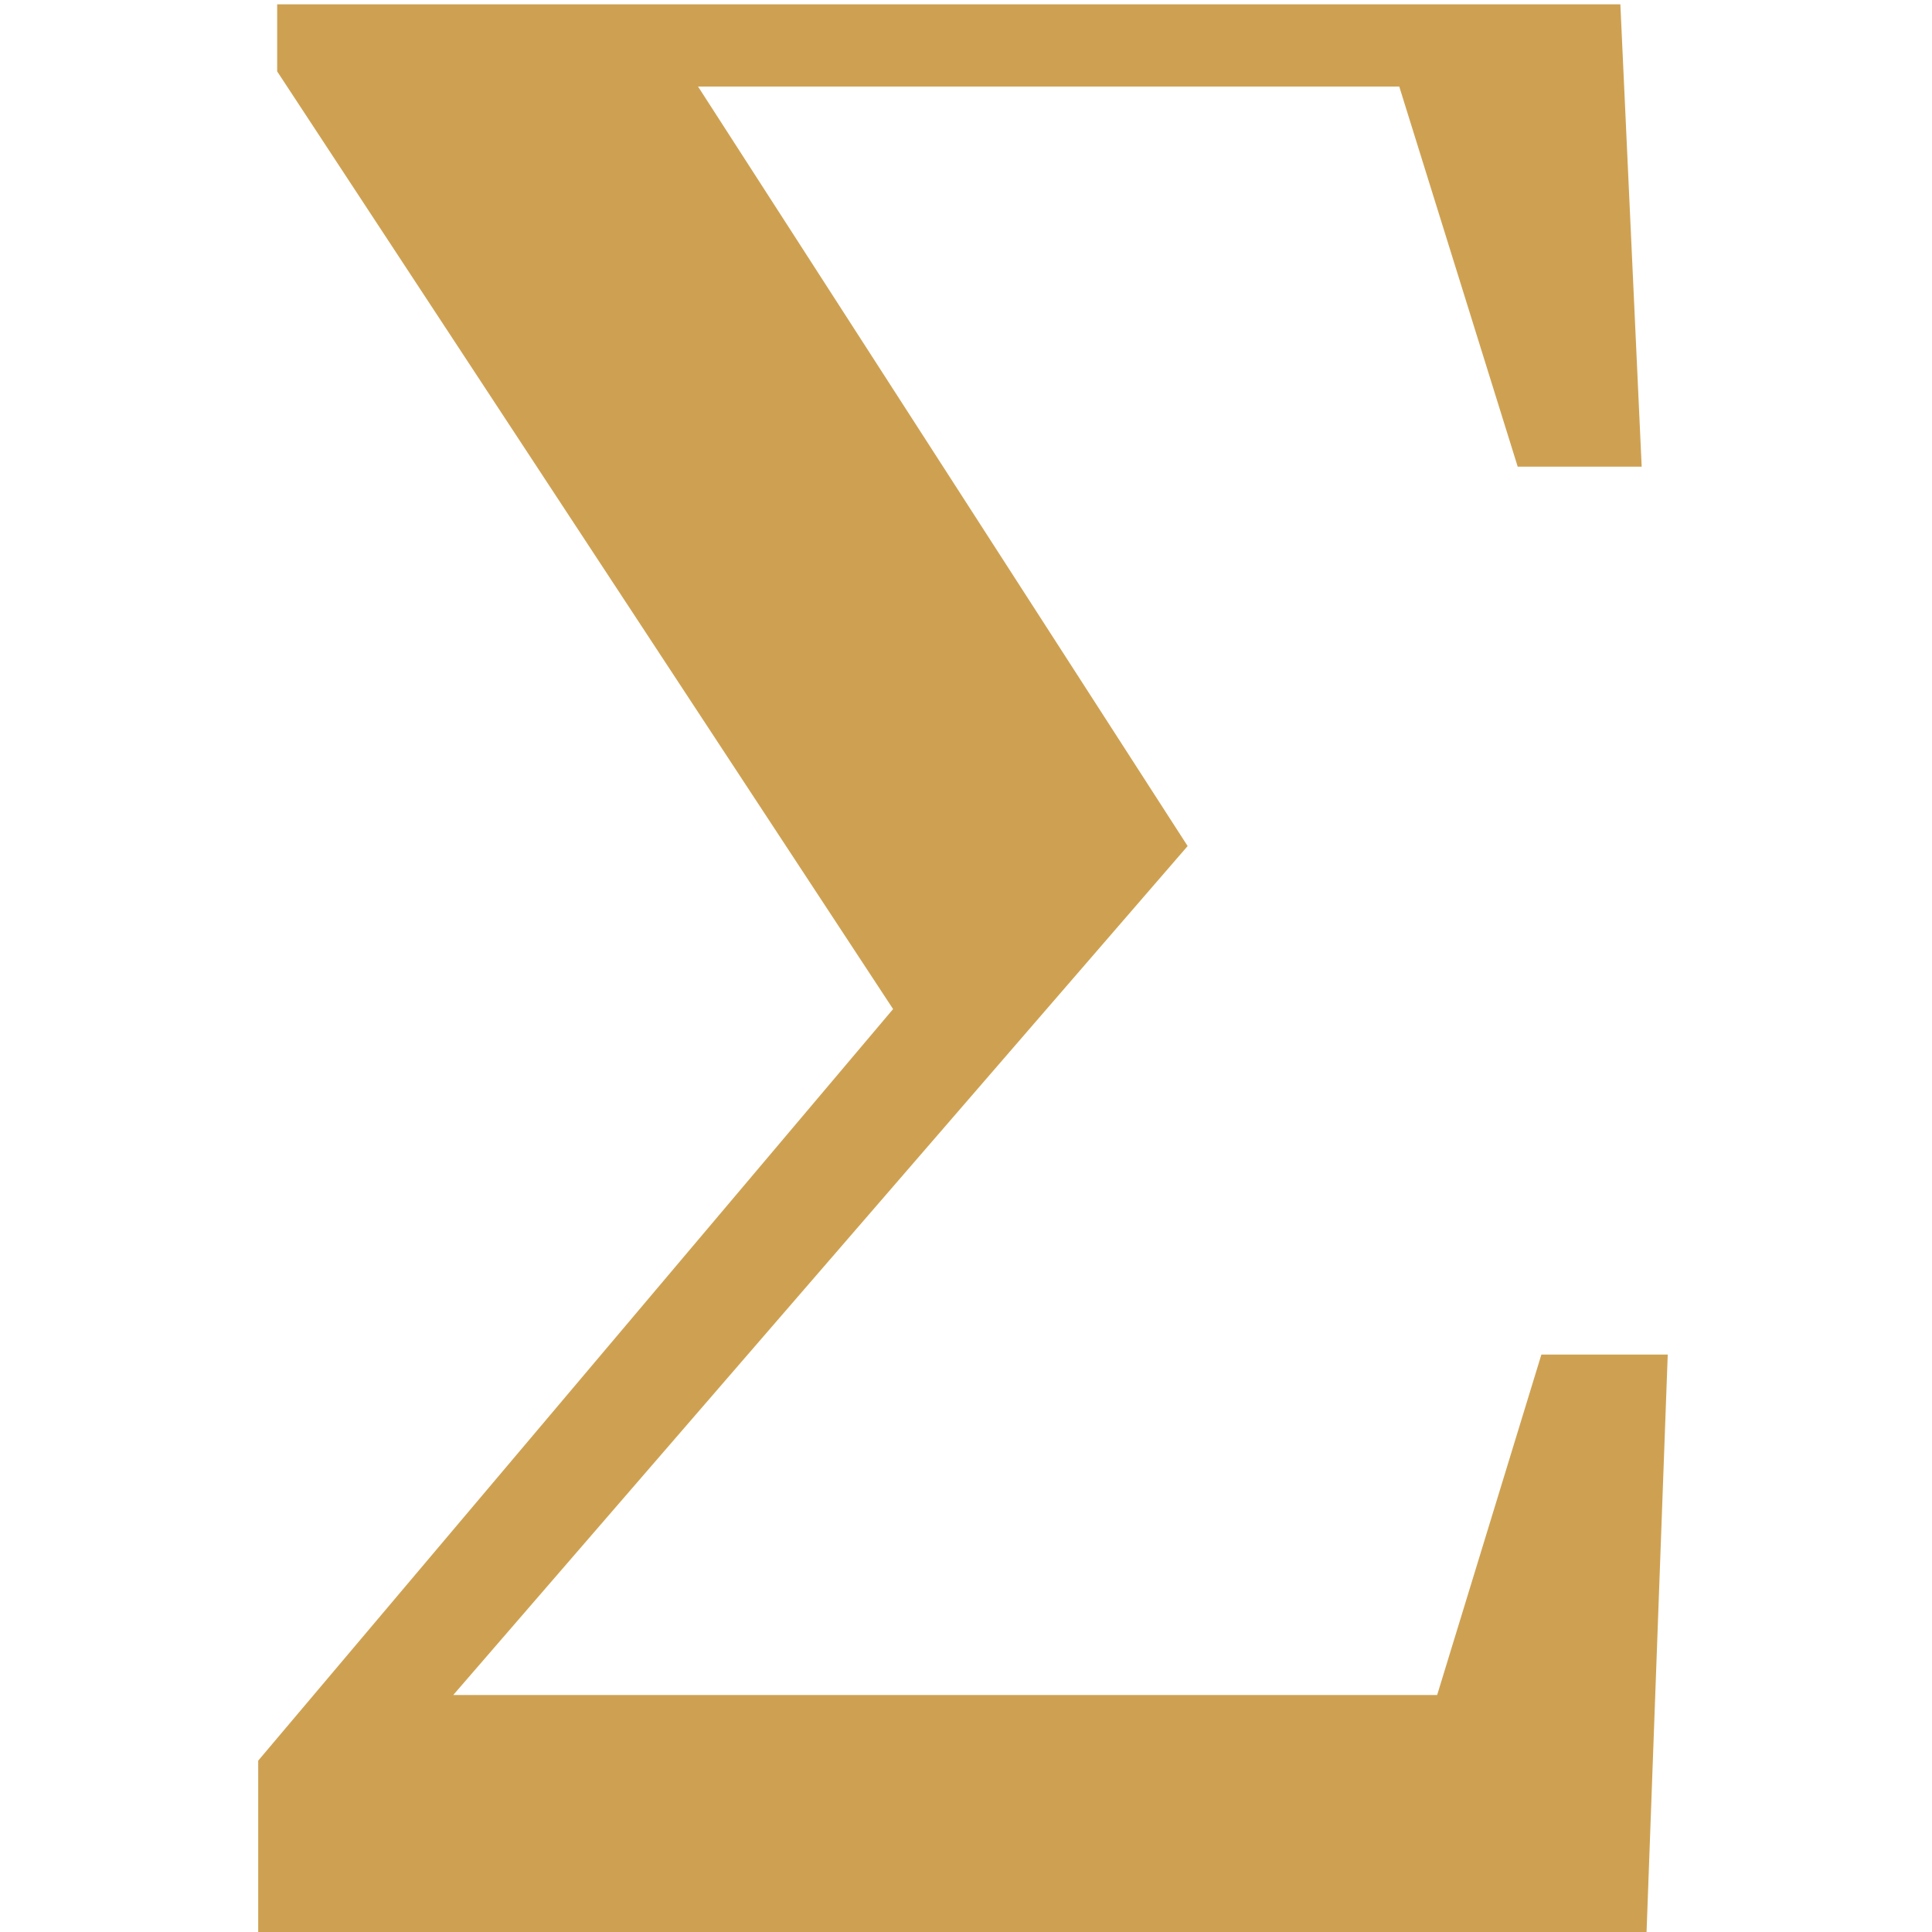
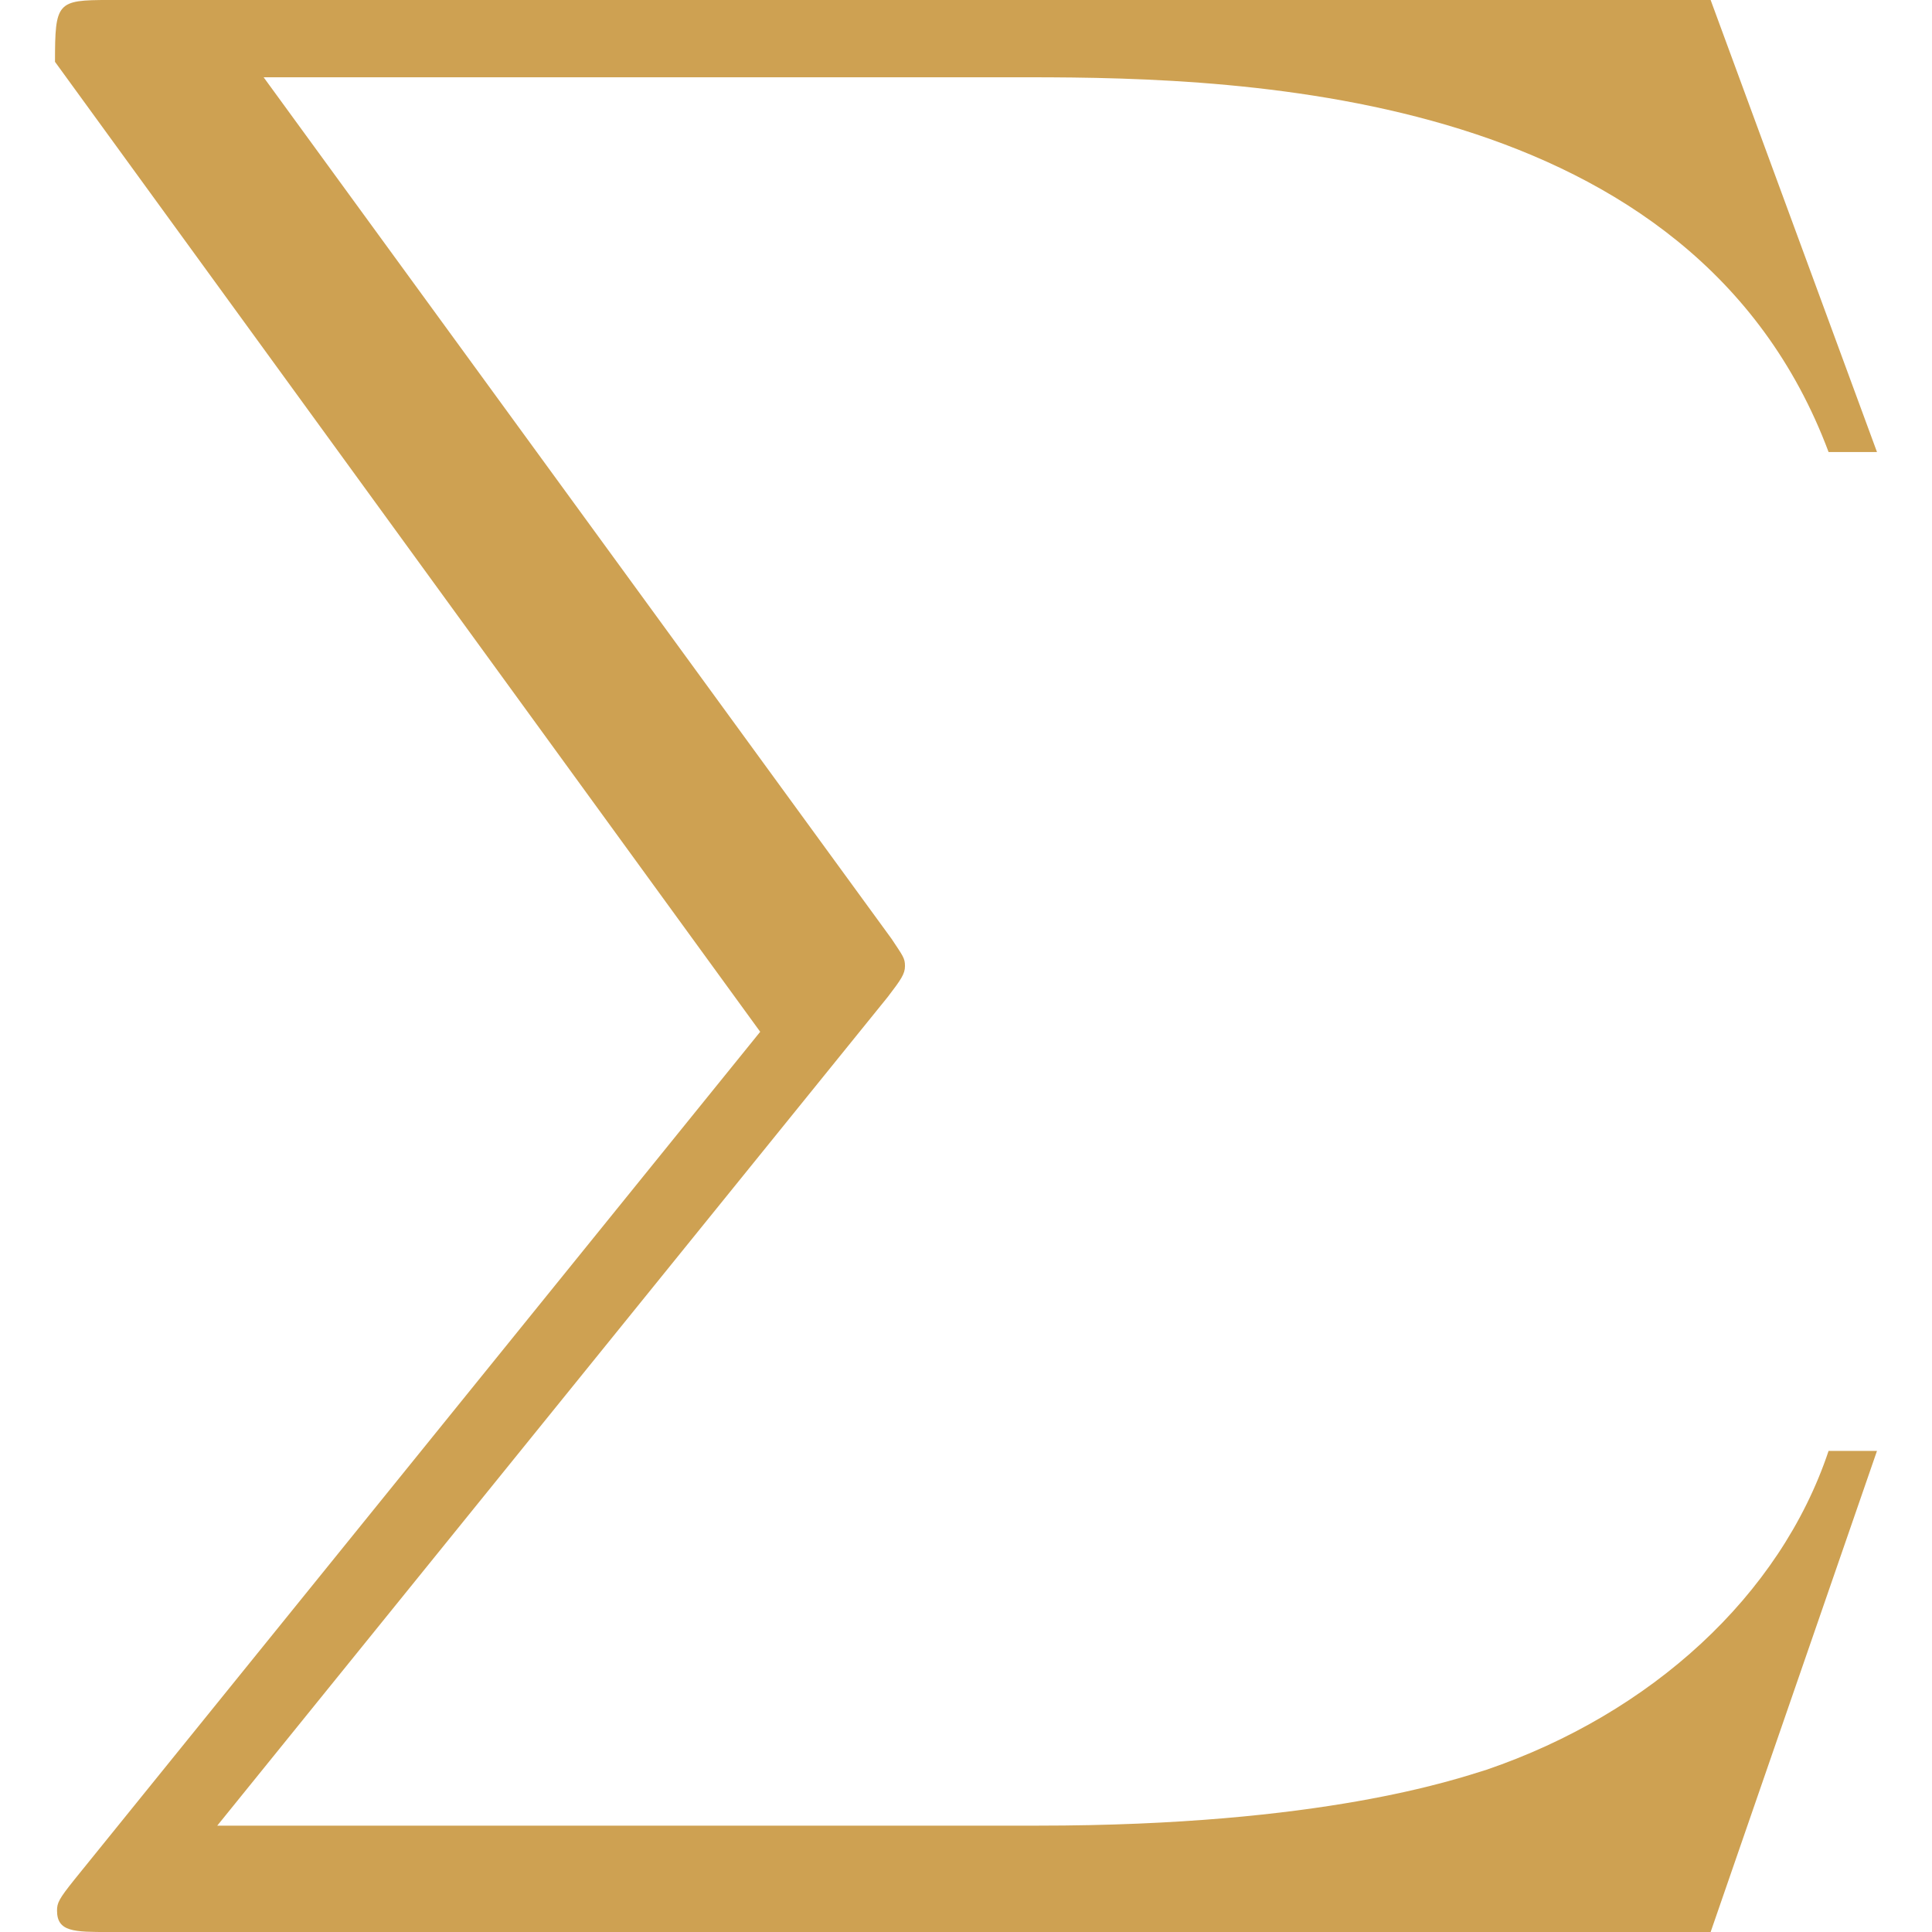
<svg xmlns="http://www.w3.org/2000/svg" width="40mm" height="40mm" viewBox="0 0 40 40" version="1.1" id="svg1">
-   <defs id="defs1" />
+   <defs id="defs1">
+     <clipPath clipPathUnits="userSpaceOnUse" id="clipPath1">
+       <path d="M 0,0 H 595.28 V 841.89 H 0 Z" transform="matrix(1,0,0,-1,-81.142,736.761)" id="path1-5" />
+     </clipPath>
+   </defs>
  <g id="layer1">
    <ellipse style="display:none;fill:#403732;fill-opacity:1;stroke:none;stroke-width:0.95;stroke-dasharray:none;stroke-opacity:1" id="path1" cx="20" cy="20" rx="20" ry="20" />
-     <text xml:space="preserve" style="font-size:47.026px;text-align:start;writing-mode:lr-tb;direction:ltr;text-anchor:start;fill:#cea152;fill-opacity:1;stroke:none;stroke-width:0.926;stroke-dasharray:none;stroke-opacity:1" x="-4.297" y="35.363" id="text1" transform="scale(1.046324,0.9557269)">
-       <tspan id="tspan1" style="font-style:normal;font-variant:normal;font-weight:900;font-stretch:normal;font-size:47.026px;font-family:'Noto Serif CJK JP';-inkscape-font-specification:'Noto Serif CJK JP Heavy';fill:#cea152;fill-opacity:1;stroke:none;stroke-width:0.926;stroke-dasharray:none;stroke-opacity:1" x="-4.297" y="35.363">∑</tspan>
-     </text>
+     <path d="M 41.942,53.204 6.575,96.927 c -0.797,0.996 -0.891,1.195 -0.891,1.594 0,1.102 0.891,1.102 2.684,1.102 H 90.95 l 8.578,-24.809 h -2.496 c -2.496,7.477 -9.164,13.547 -17.637,16.441 -1.594,0.492 -8.461,2.883 -23.109,2.883 H 13.946 L 48.516,51.411 c 0.691,-0.902 0.891,-1.195 0.891,-1.594 0,-0.41 -0.094,-0.504 -0.691,-1.406 L 16.337,3.986 h 39.457 c 11.355,0 34.266,0.703 41.238,19.324 h 2.496 L 90.95,0.001 H 8.368 c -2.684,0 -2.789,0.105 -2.789,3.188 z m 0,0" style="fill:#cea152;fill-opacity:1;fill-rule:nonzero;stroke:none" aria-label="∑" transform="matrix(0.4015214,0,0,0.4015214,-1.101469,-4.9562997e-4)" clip-path="url(#clipPath1)" id="path2" />
  </g>
</svg>
